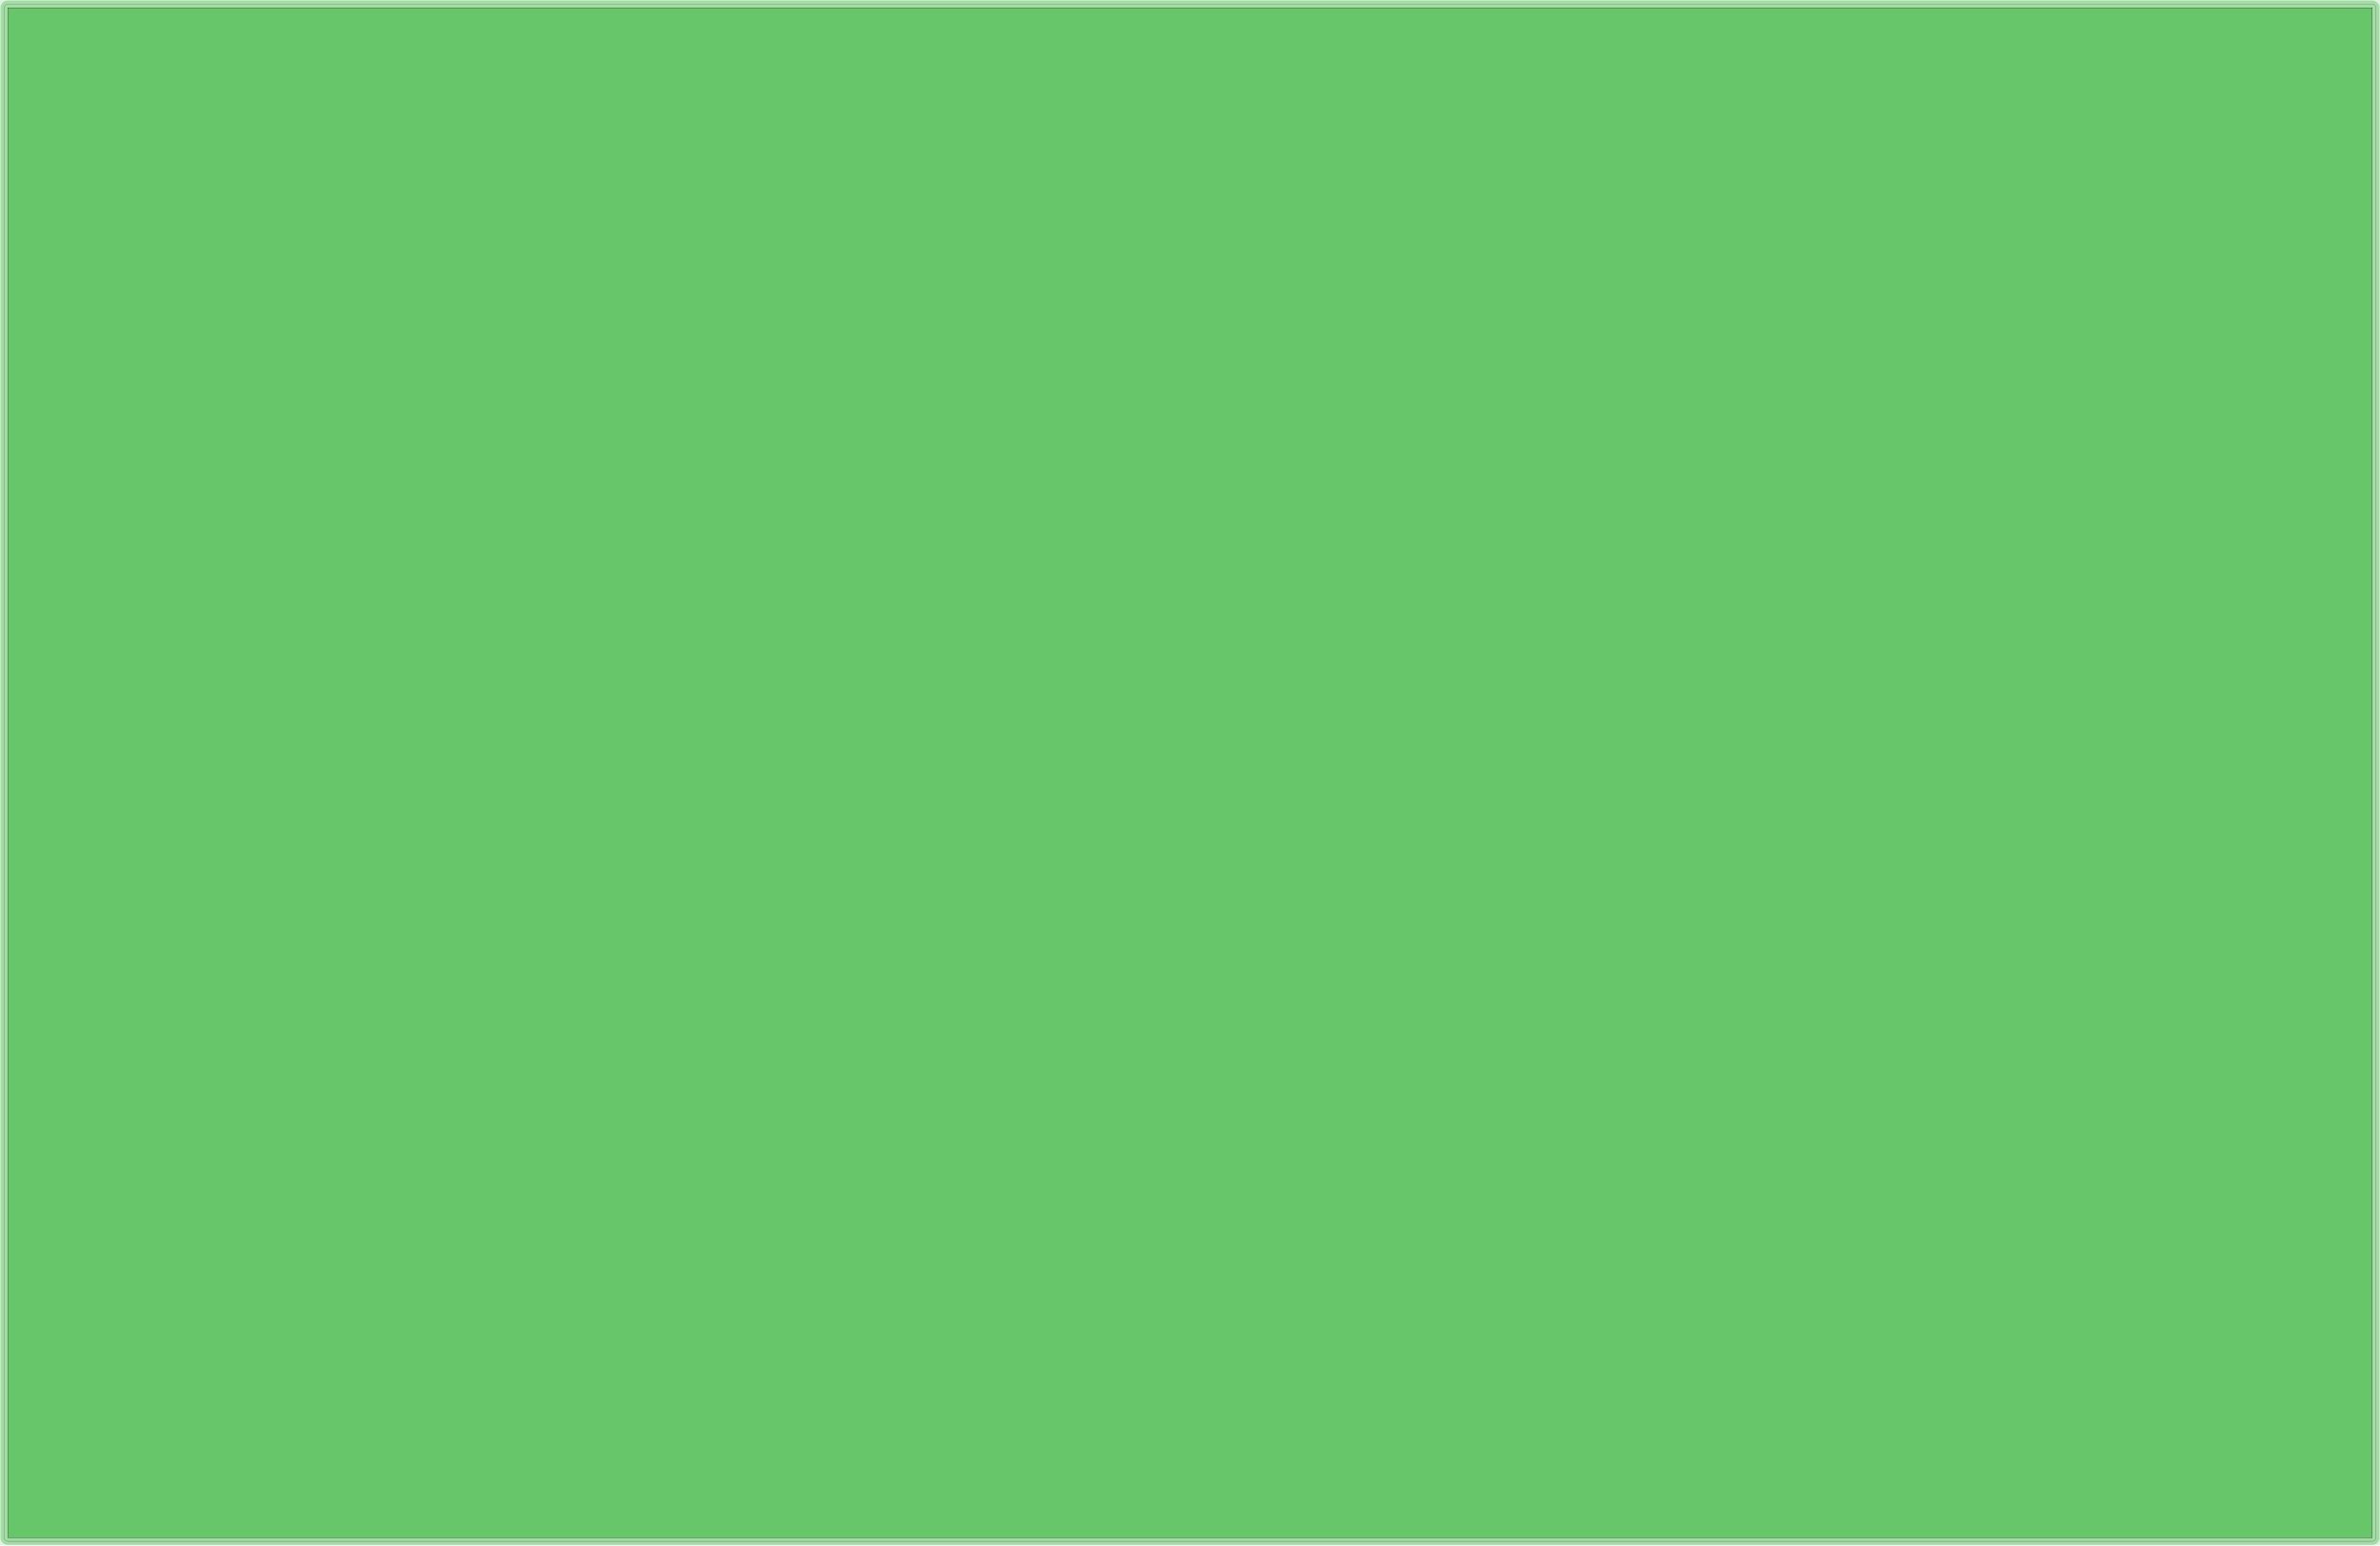
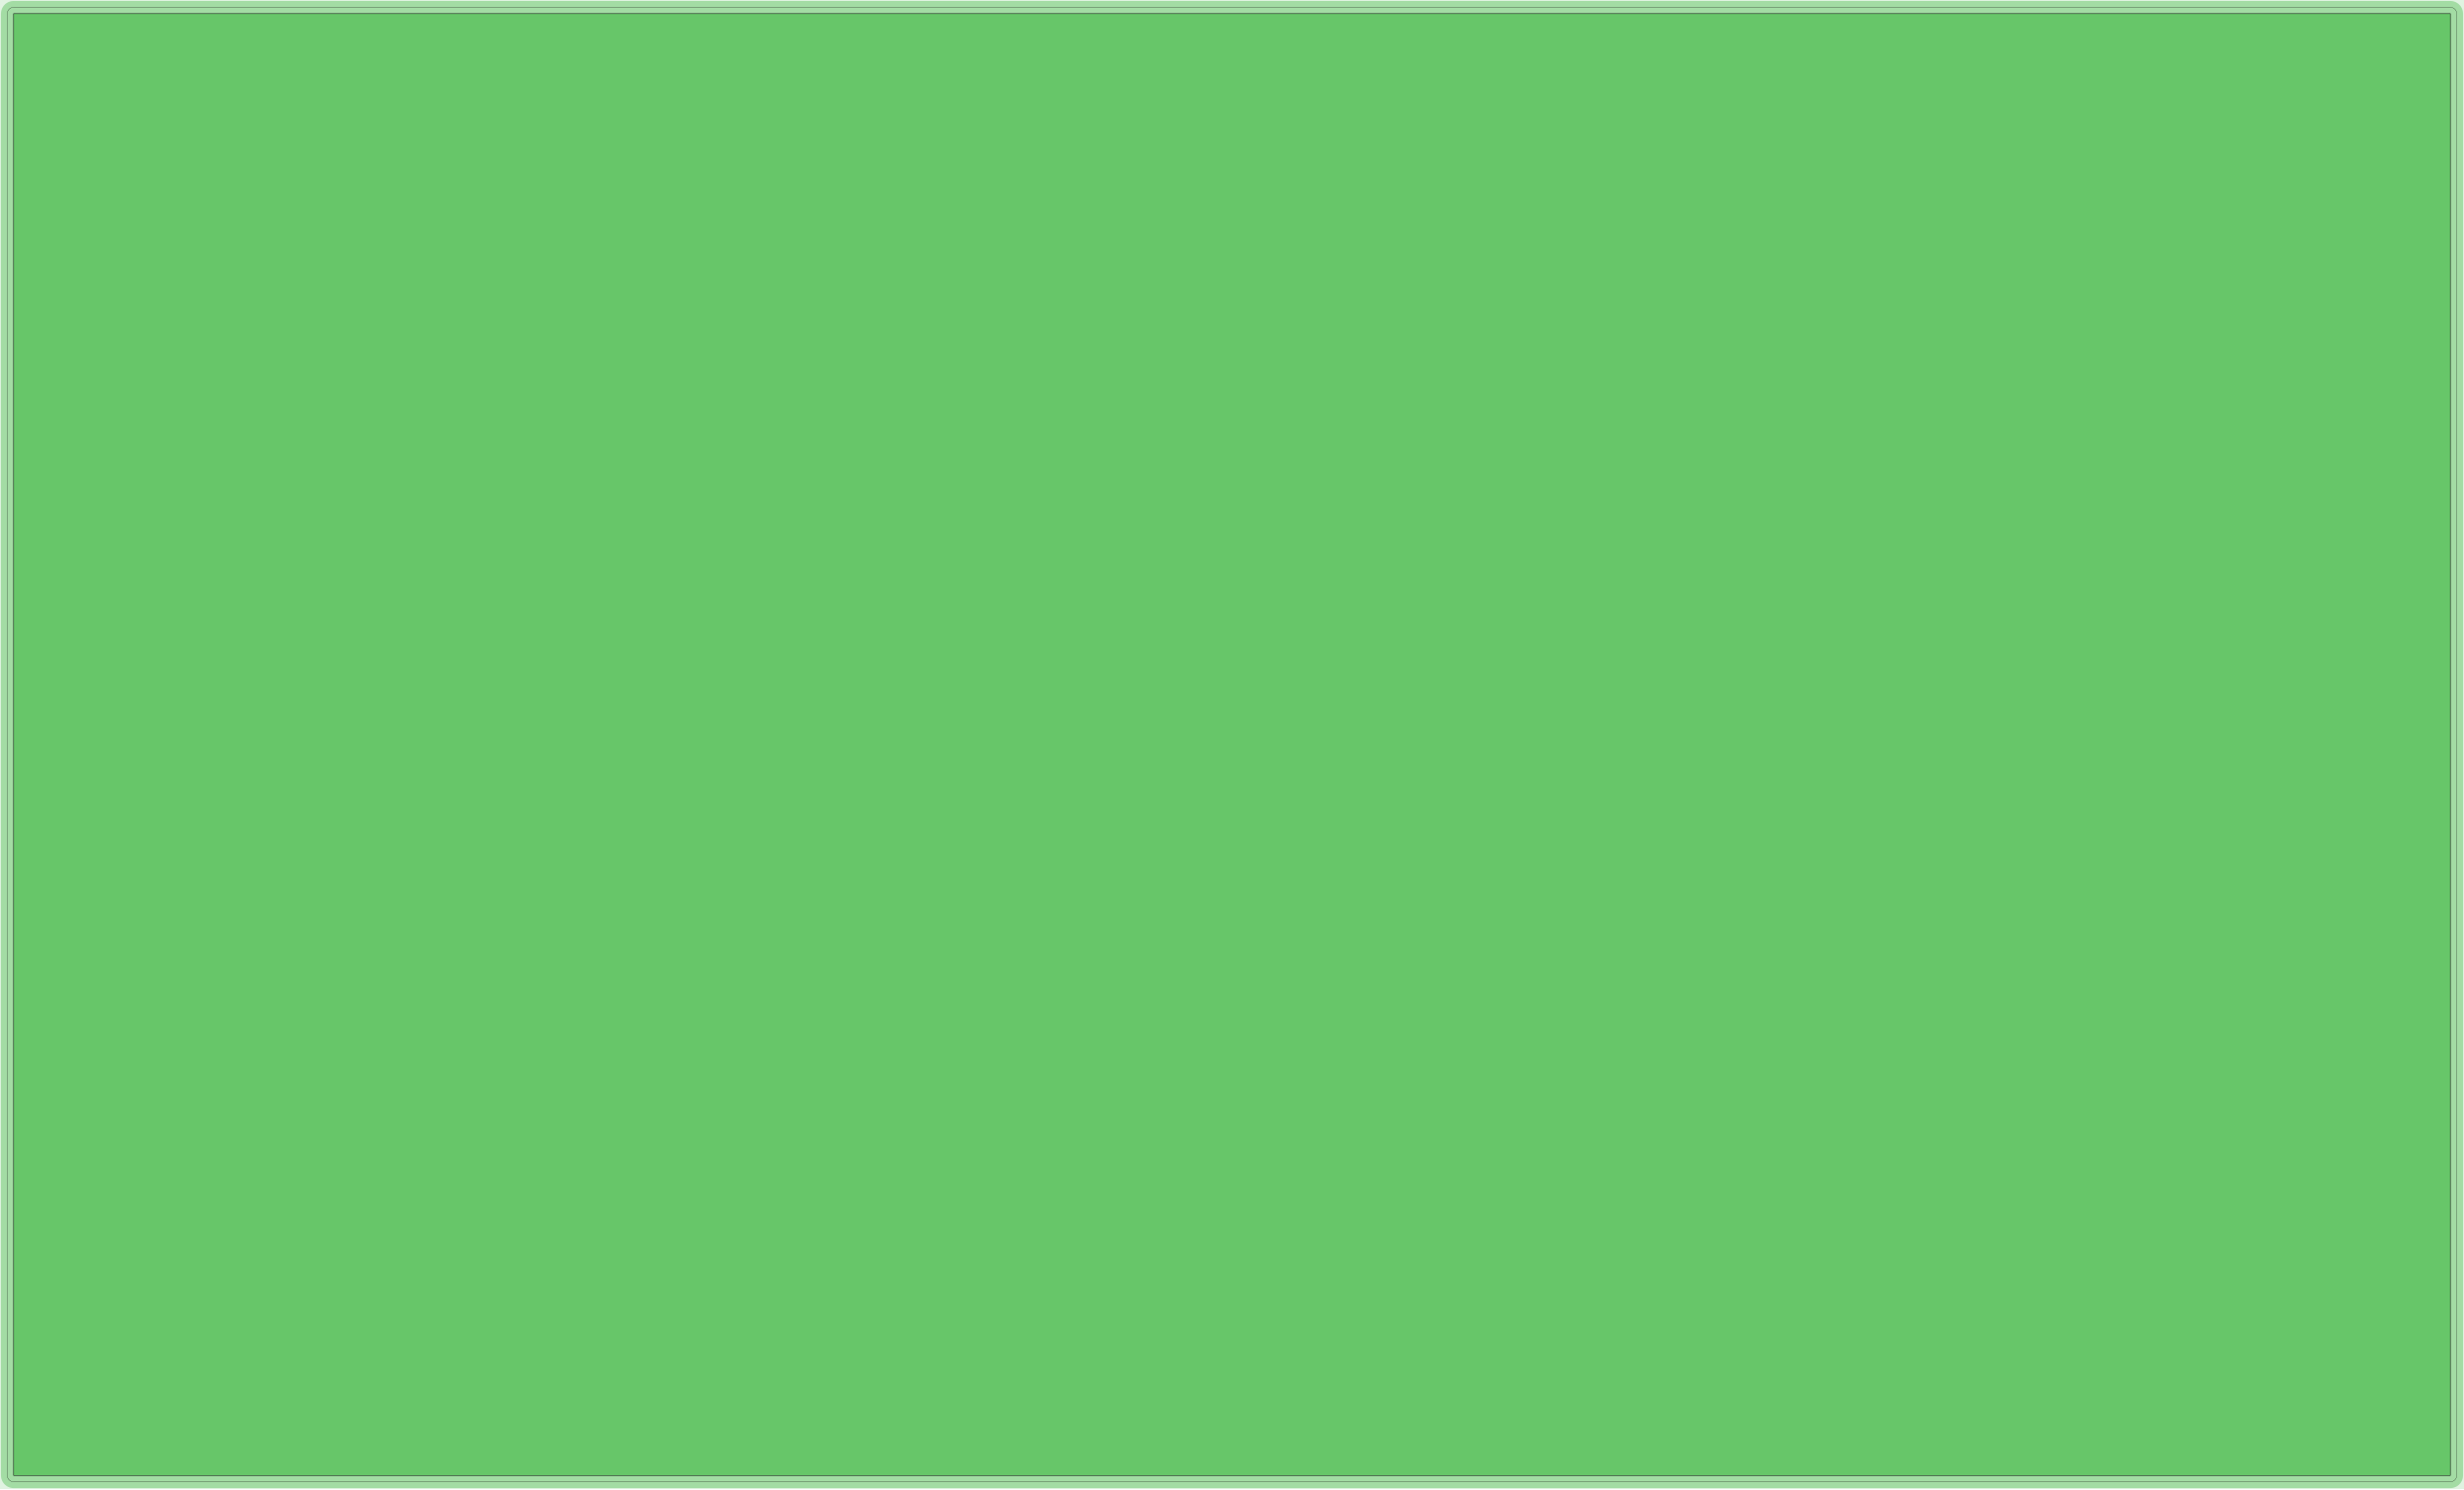
- <svg xmlns="http://www.w3.org/2000/svg" width="821.37" height="533.37" viewBox="0 0 17111.9 11111.9" version="1.1">
+ <svg xmlns="http://www.w3.org/2000/svg" width="485.37" height="293.37" viewBox="0 0 10111.9 6111.87" version="1.1">
  <g fill-rule="evenodd">
-     <path d="M -4.54747e-13,11111.9 L -4.54747e-13,1.59162e-12 L 17111.9,1.59162e-12 L 17111.9,11111.9 L -4.54747e-13,11111.9 z " style="fill-opacity:0.2;fill:rgb(103,198,105);" />
+     <path d="M -9.09495e-13,6111.87 L -9.09495e-13,0 L 10111.9,0 L 10111.9,6111.87 L -9.09495e-13,6111.87 z " style="fill-opacity:0.2;fill:rgb(103,198,105);" />
  </g>
-   <polyline points="29.937,11055.9 29.937,55.937 30.435,50.863 31.915,45.987 34.317,41.491 37.551,37.551 41.491,34.317 45.987,31.915 50.863,30.435 55.937,29.937 17055.9,29.937 17061,30.435 17065.9,31.915 17070.4,34.317 17074.3,37.551 17077.6,41.491 17080,45.987 17081.4,50.863 17081.9,55.937 17081.9,11055.9 17081.4,11061 17080,11065.9 17077.6,11070.4 17074.3,11074.3 17070.4,11077.6 17065.9,11080 17061,11081.4 17055.9,11081.9 55.937,11081.9 50.863,11081.4 45.987,11080 41.491,11077.6 37.551,11074.3 34.317,11070.4 31.915,11065.9 30.435,11061 29.937,11055.9" style="stroke:rgb(103,198,105);stroke-width:52;fill:none;stroke-opacity:0.5;stroke-linecap:round;stroke-linejoin:round;;fill:none" />
-   <polyline points="29.937,11055.9 29.937,55.937 30.435,50.863 31.915,45.987 34.317,41.491 37.551,37.551 41.491,34.317 45.987,31.915 50.863,30.435 55.937,29.937 17055.9,29.937 17061,30.435 17065.9,31.915 17070.4,34.317 17074.3,37.551 17077.6,41.491 17080,45.987 17081.4,50.863 17081.9,55.937 17081.9,11055.9 17081.4,11061 17080,11065.9 17077.6,11070.4 17074.3,11074.3 17070.4,11077.6 17065.9,11080 17061,11081.4 17055.9,11081.9 55.937,11081.9 50.863,11081.4 45.987,11080 41.491,11077.6 37.551,11074.3 34.317,11070.4 31.915,11065.9 30.435,11061 29.937,11055.9" style="stroke:rgb(0,0,0);stroke-width:1px;fill:none;stroke-opacity:1;stroke-linecap:round;stroke-linejoin:round;;fill:none" />
+   <polyline points="29.937,6055.94 29.937,55.937 30.435,50.863 31.915,45.987 34.317,41.491 37.551,37.551 41.491,34.317 45.987,31.915 50.863,30.435 55.937,29.937 10055.9,29.937 10061,30.435 10065.9,31.915 10070.4,34.317 10074.3,37.551 10077.6,41.491 10080,45.987 10081.4,50.863 10081.9,55.937 10081.9,6055.94 10081.4,6061.01 10080,6065.89 10077.6,6070.38 10074.3,6074.32 10070.4,6077.56 10065.9,6079.96 10061,6081.44 10055.9,6081.94 55.937,6081.94 50.863,6081.44 45.987,6079.96 41.491,6077.56 37.551,6074.32 34.317,6070.38 31.915,6065.89 30.435,6061.01 29.937,6055.94" style="stroke:rgb(103,198,105);stroke-width:52;fill:none;stroke-opacity:0.5;stroke-linecap:round;stroke-linejoin:round;;fill:none" />
+   <polyline points="29.937,6055.94 29.937,55.937 30.435,50.863 31.915,45.987 34.317,41.491 37.551,37.551 41.491,34.317 45.987,31.915 50.863,30.435 55.937,29.937 10055.9,29.937 10061,30.435 10065.9,31.915 10070.4,34.317 10074.3,37.551 10077.6,41.491 10080,45.987 10081.4,50.863 10081.9,55.937 10081.9,6055.94 10081.4,6061.01 10080,6065.89 10077.6,6070.38 10074.3,6074.32 10070.4,6077.56 10065.9,6079.96 10061,6081.44 10055.9,6081.94 55.937,6081.94 50.863,6081.44 45.987,6079.96 41.491,6077.56 37.551,6074.32 34.317,6070.38 31.915,6065.89 30.435,6061.01 29.937,6055.94" style="stroke:rgb(0,0,0);stroke-width:1px;fill:none;stroke-opacity:1;stroke-linecap:round;stroke-linejoin:round;;fill:none" />
  <g fill-rule="evenodd">
-     <path d="M 55.937,11055.9 L 55.937,55.937 L 17055.9,55.937 L 17055.9,11055.9 L 55.937,11055.9 z " style="fill-opacity:1;fill:rgb(103,198,105);stroke:rgb(0,0,0);stroke-width:2" />
+     <path d="M 55.937,6055.94 L 55.937,55.937 L 10055.9,55.937 L 10055.9,6055.94 L 55.937,6055.94 z " style="fill-opacity:1;fill:rgb(103,198,105);stroke:rgb(0,0,0);stroke-width:2" />
  </g>
</svg>
